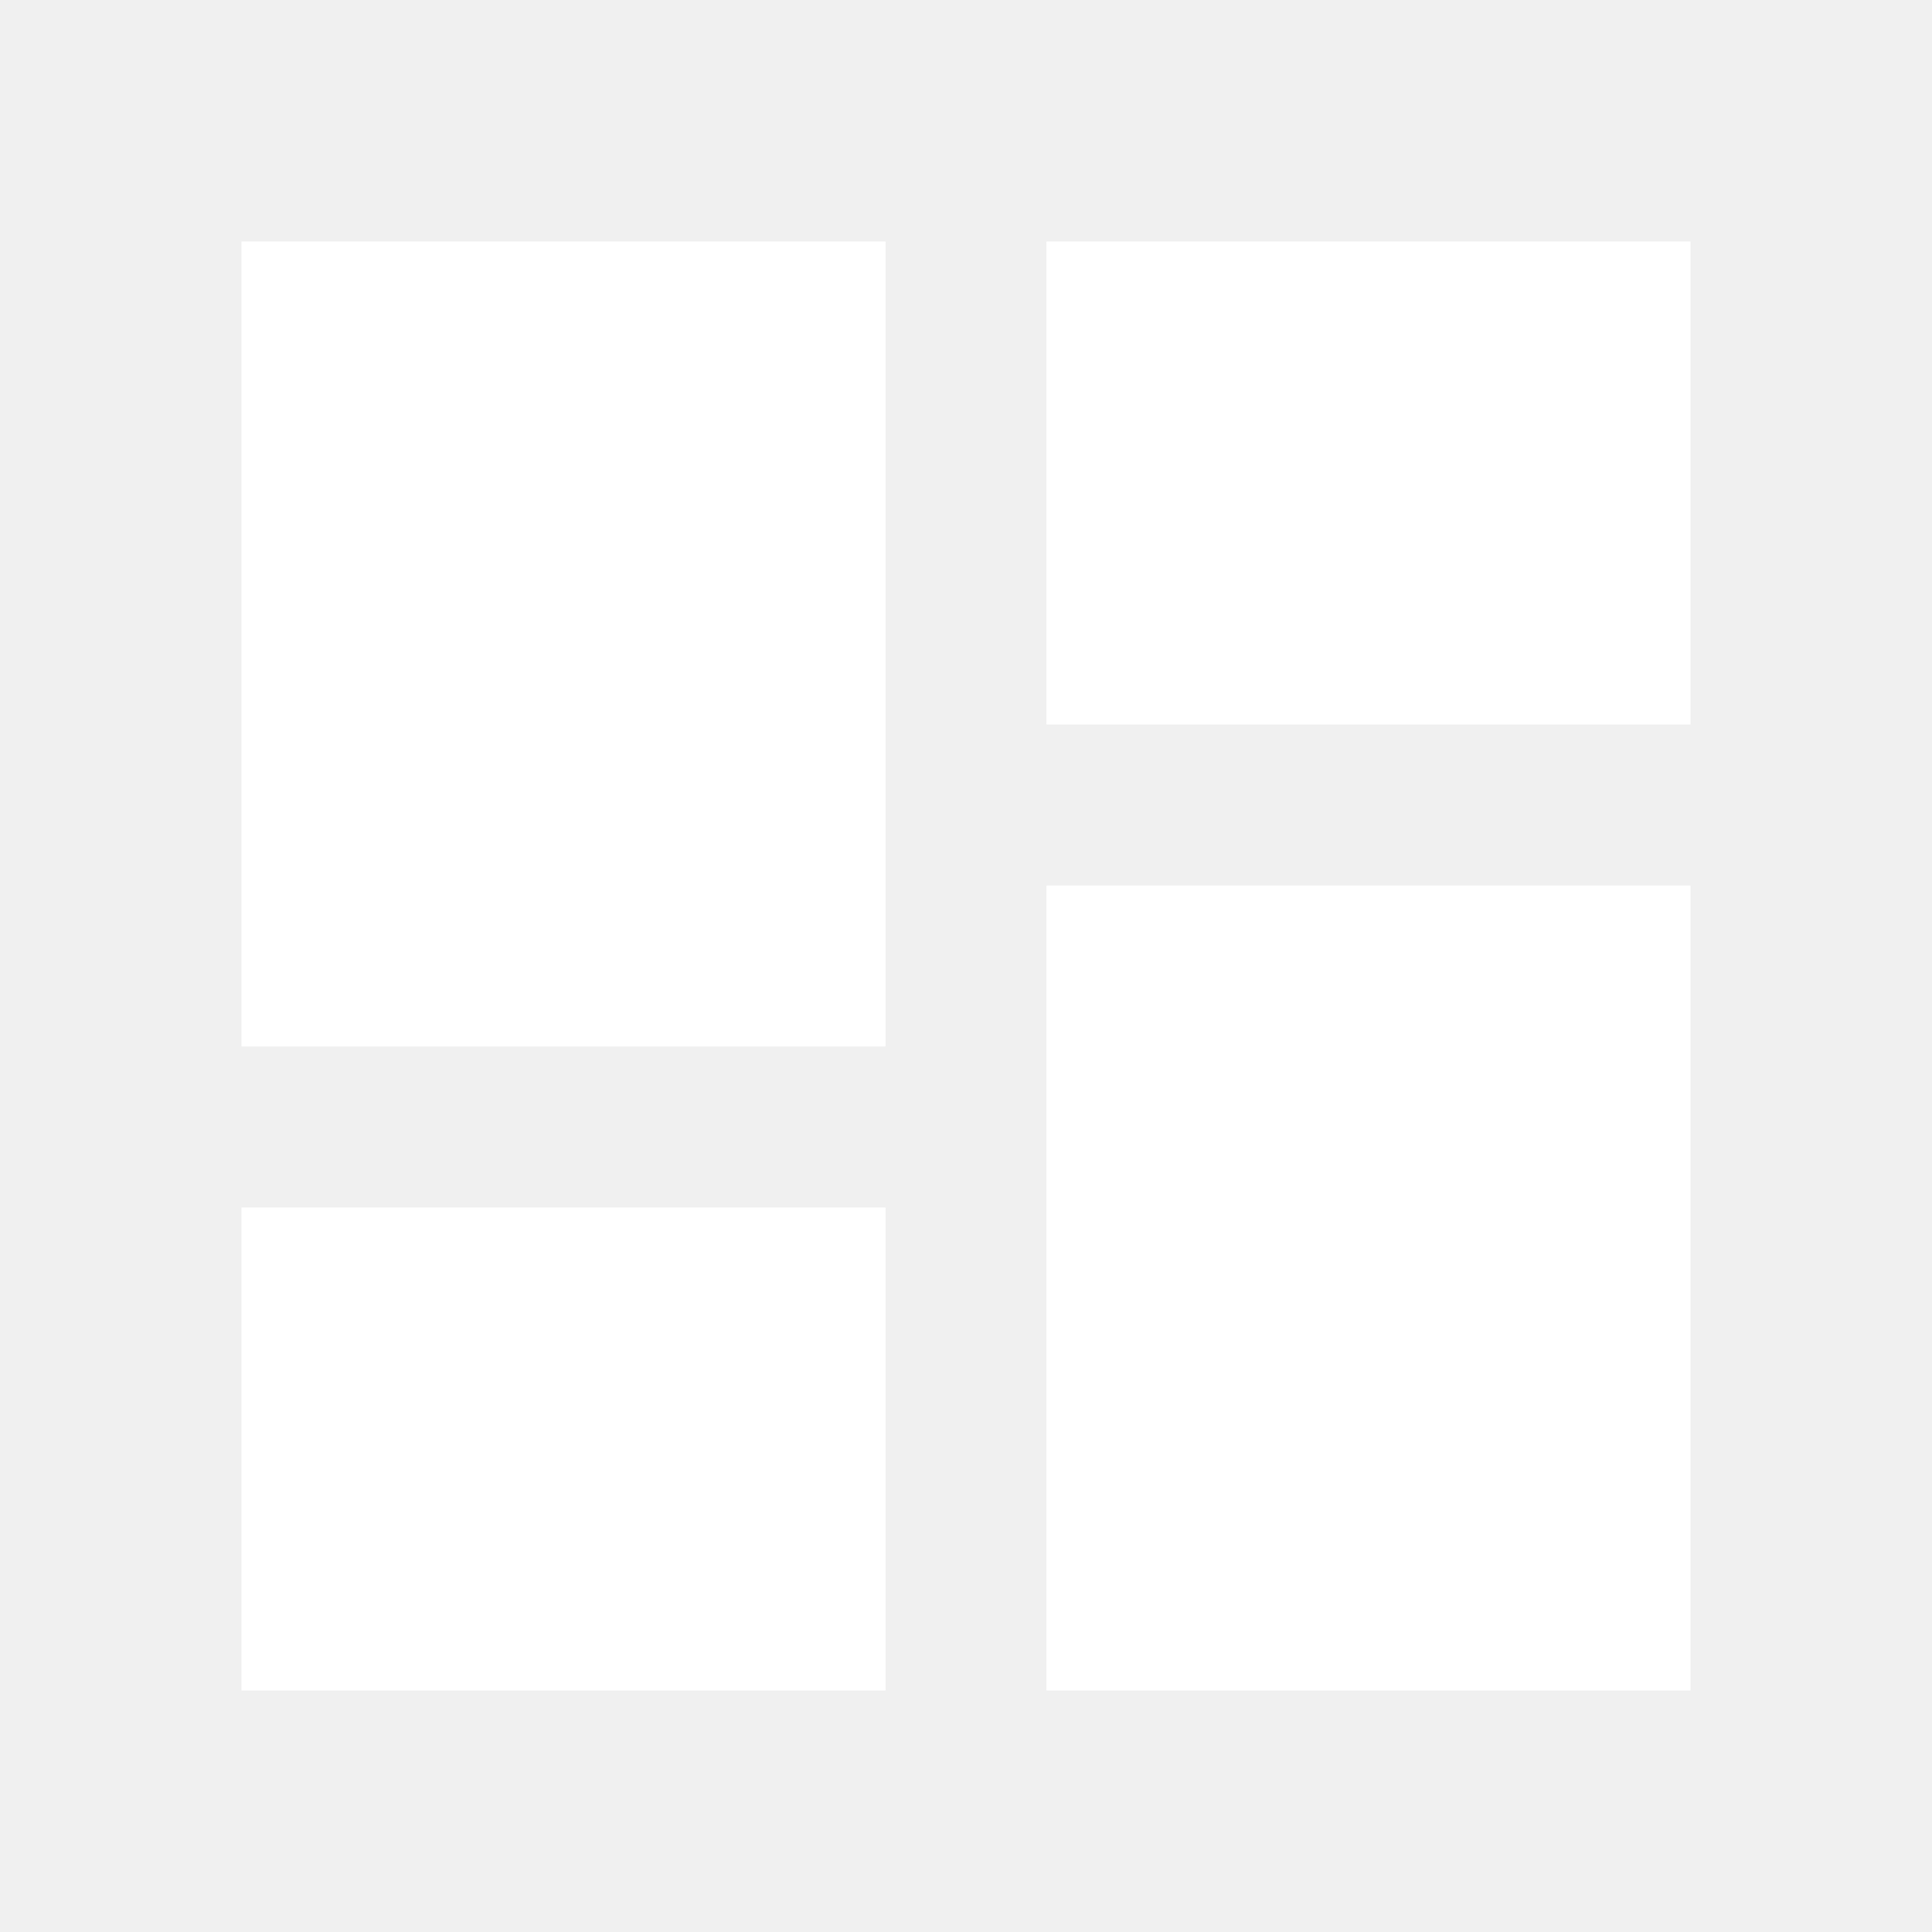
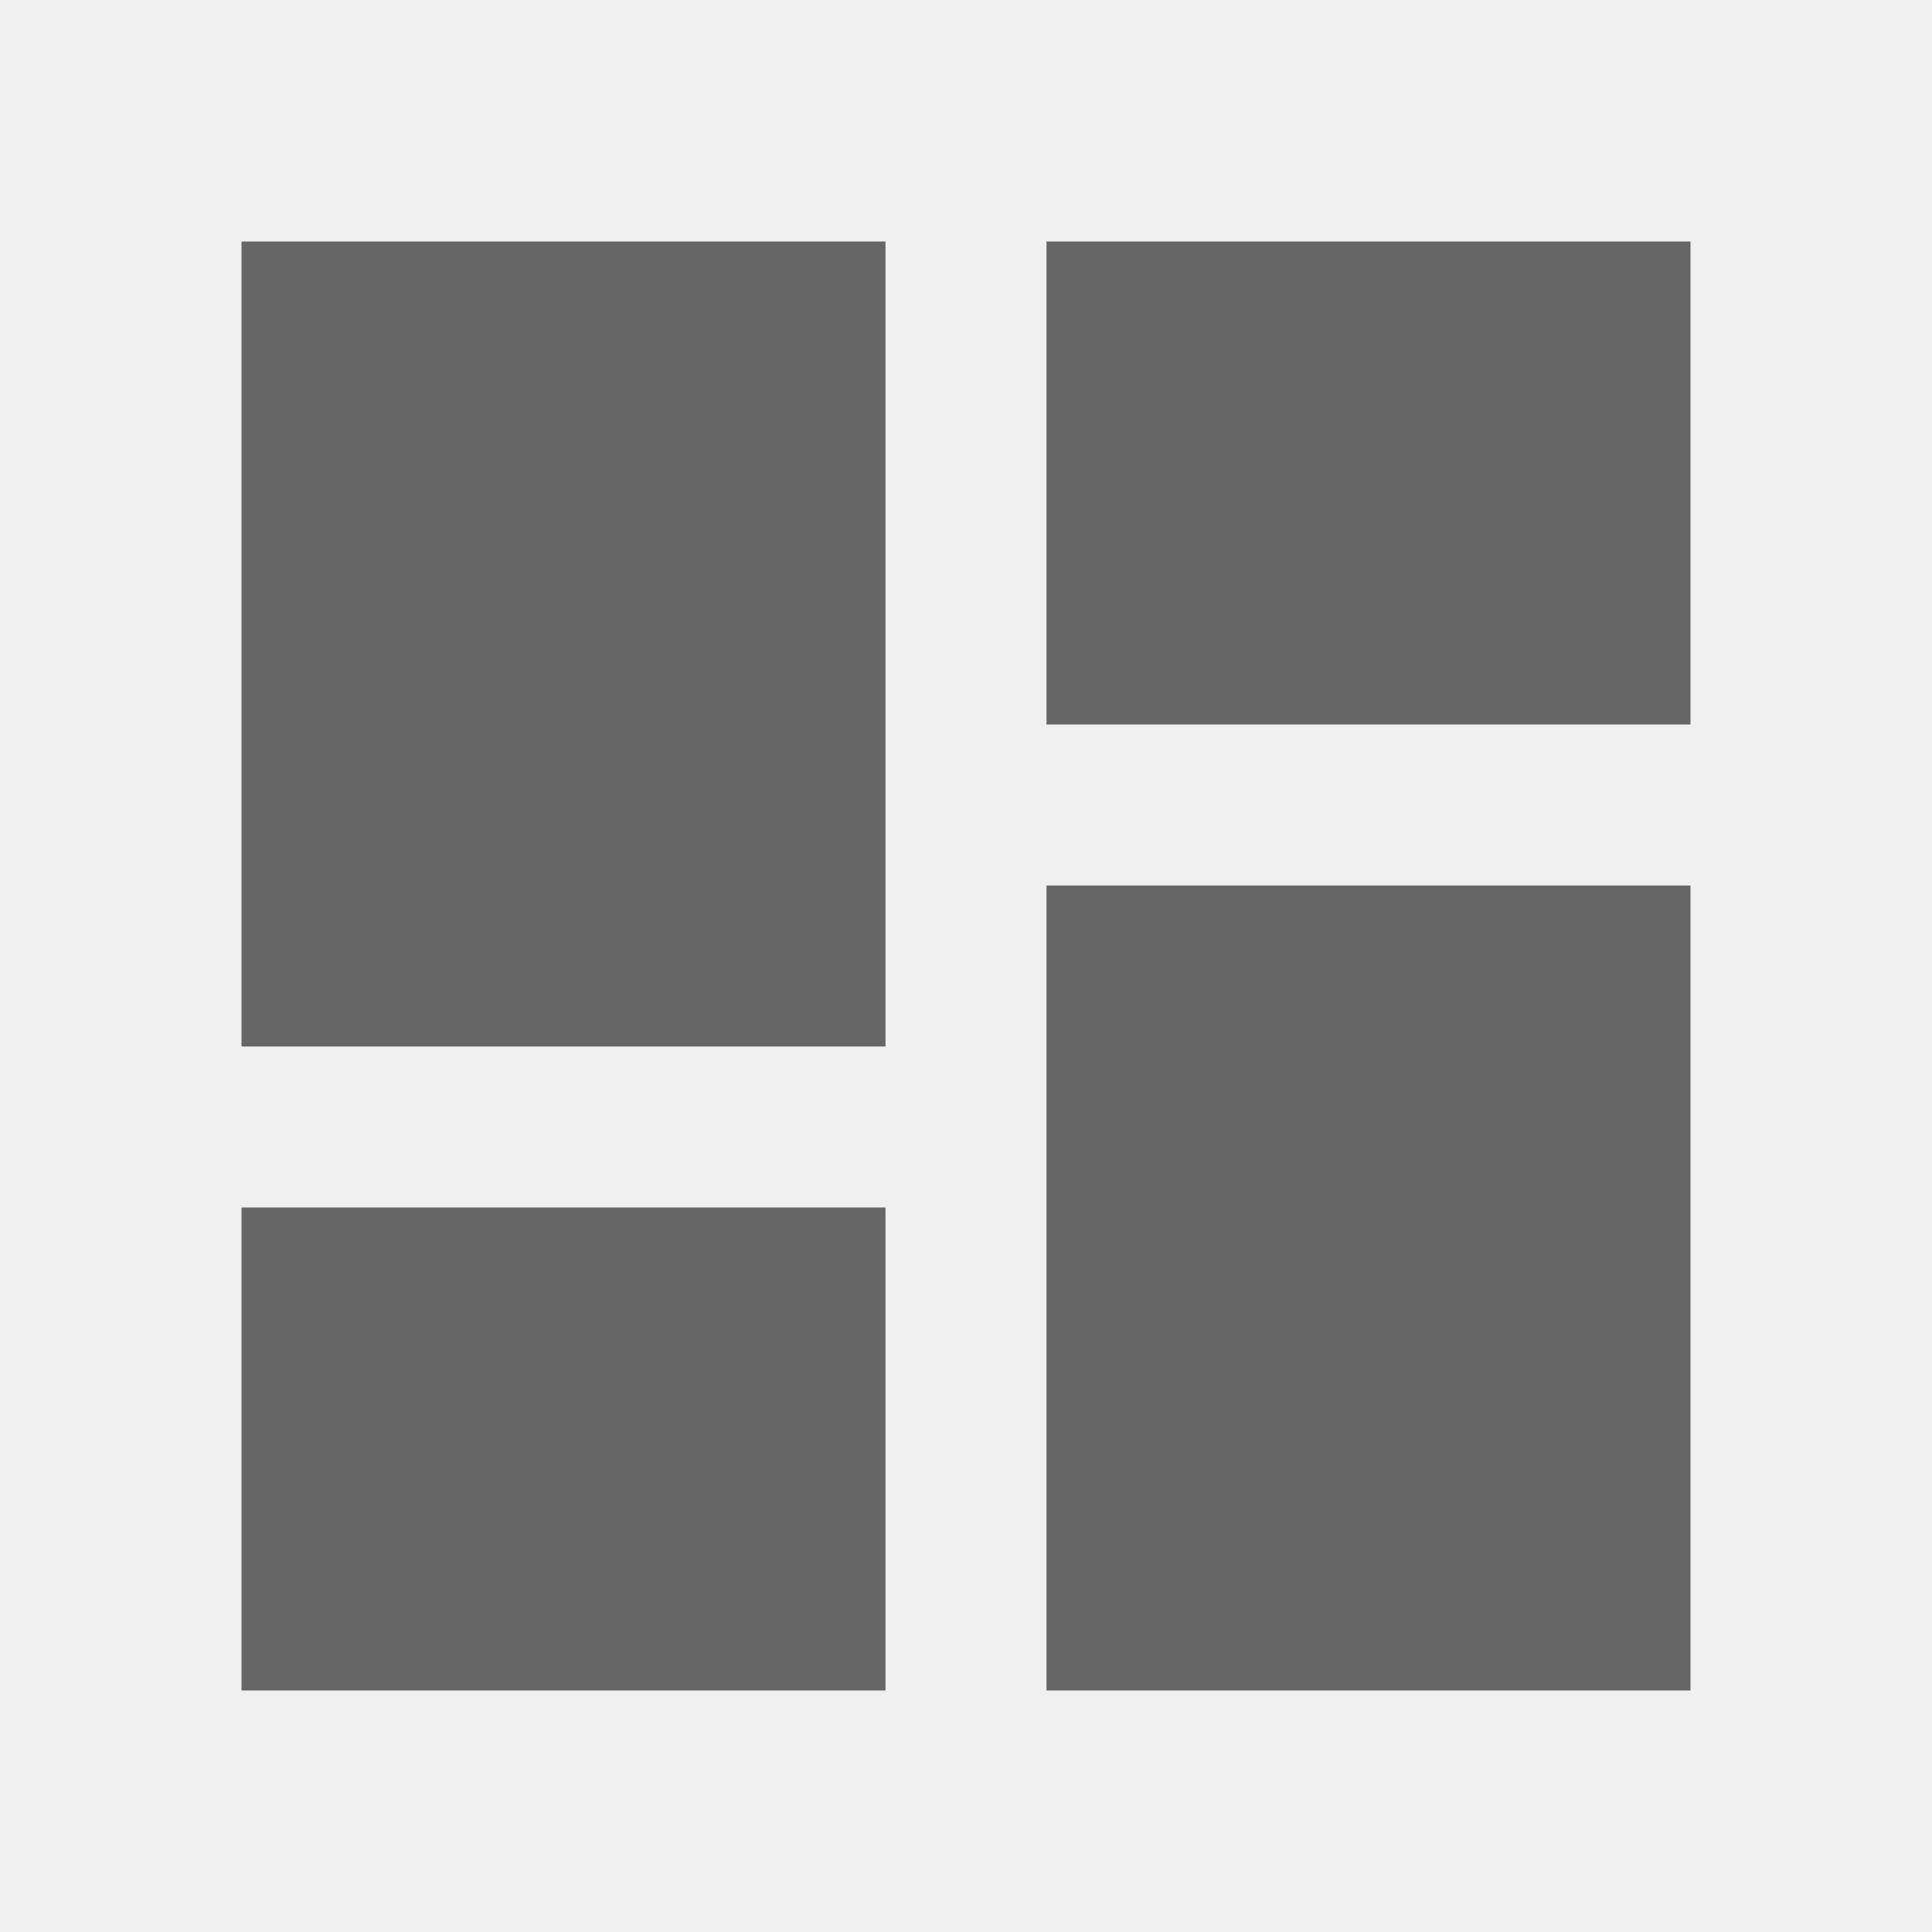
<svg xmlns="http://www.w3.org/2000/svg" viewBox="0 0 24 24">
  <defs>
-     <style>path { fill: #ffffff; }</style>
+     <style>
+             path { fill: #666; }
+             @media (prefers-color-scheme: dark) { path { fill: #eee; } }
+             @media (prefers-color-scheme: light) { path { fill: #333; } }
+         </style>
  </defs>
  <path d="M13,3V9H21V3M13,21H21V11H13M3,21H11V15H3M3,13H11V3H3V13Z" />
</svg>
